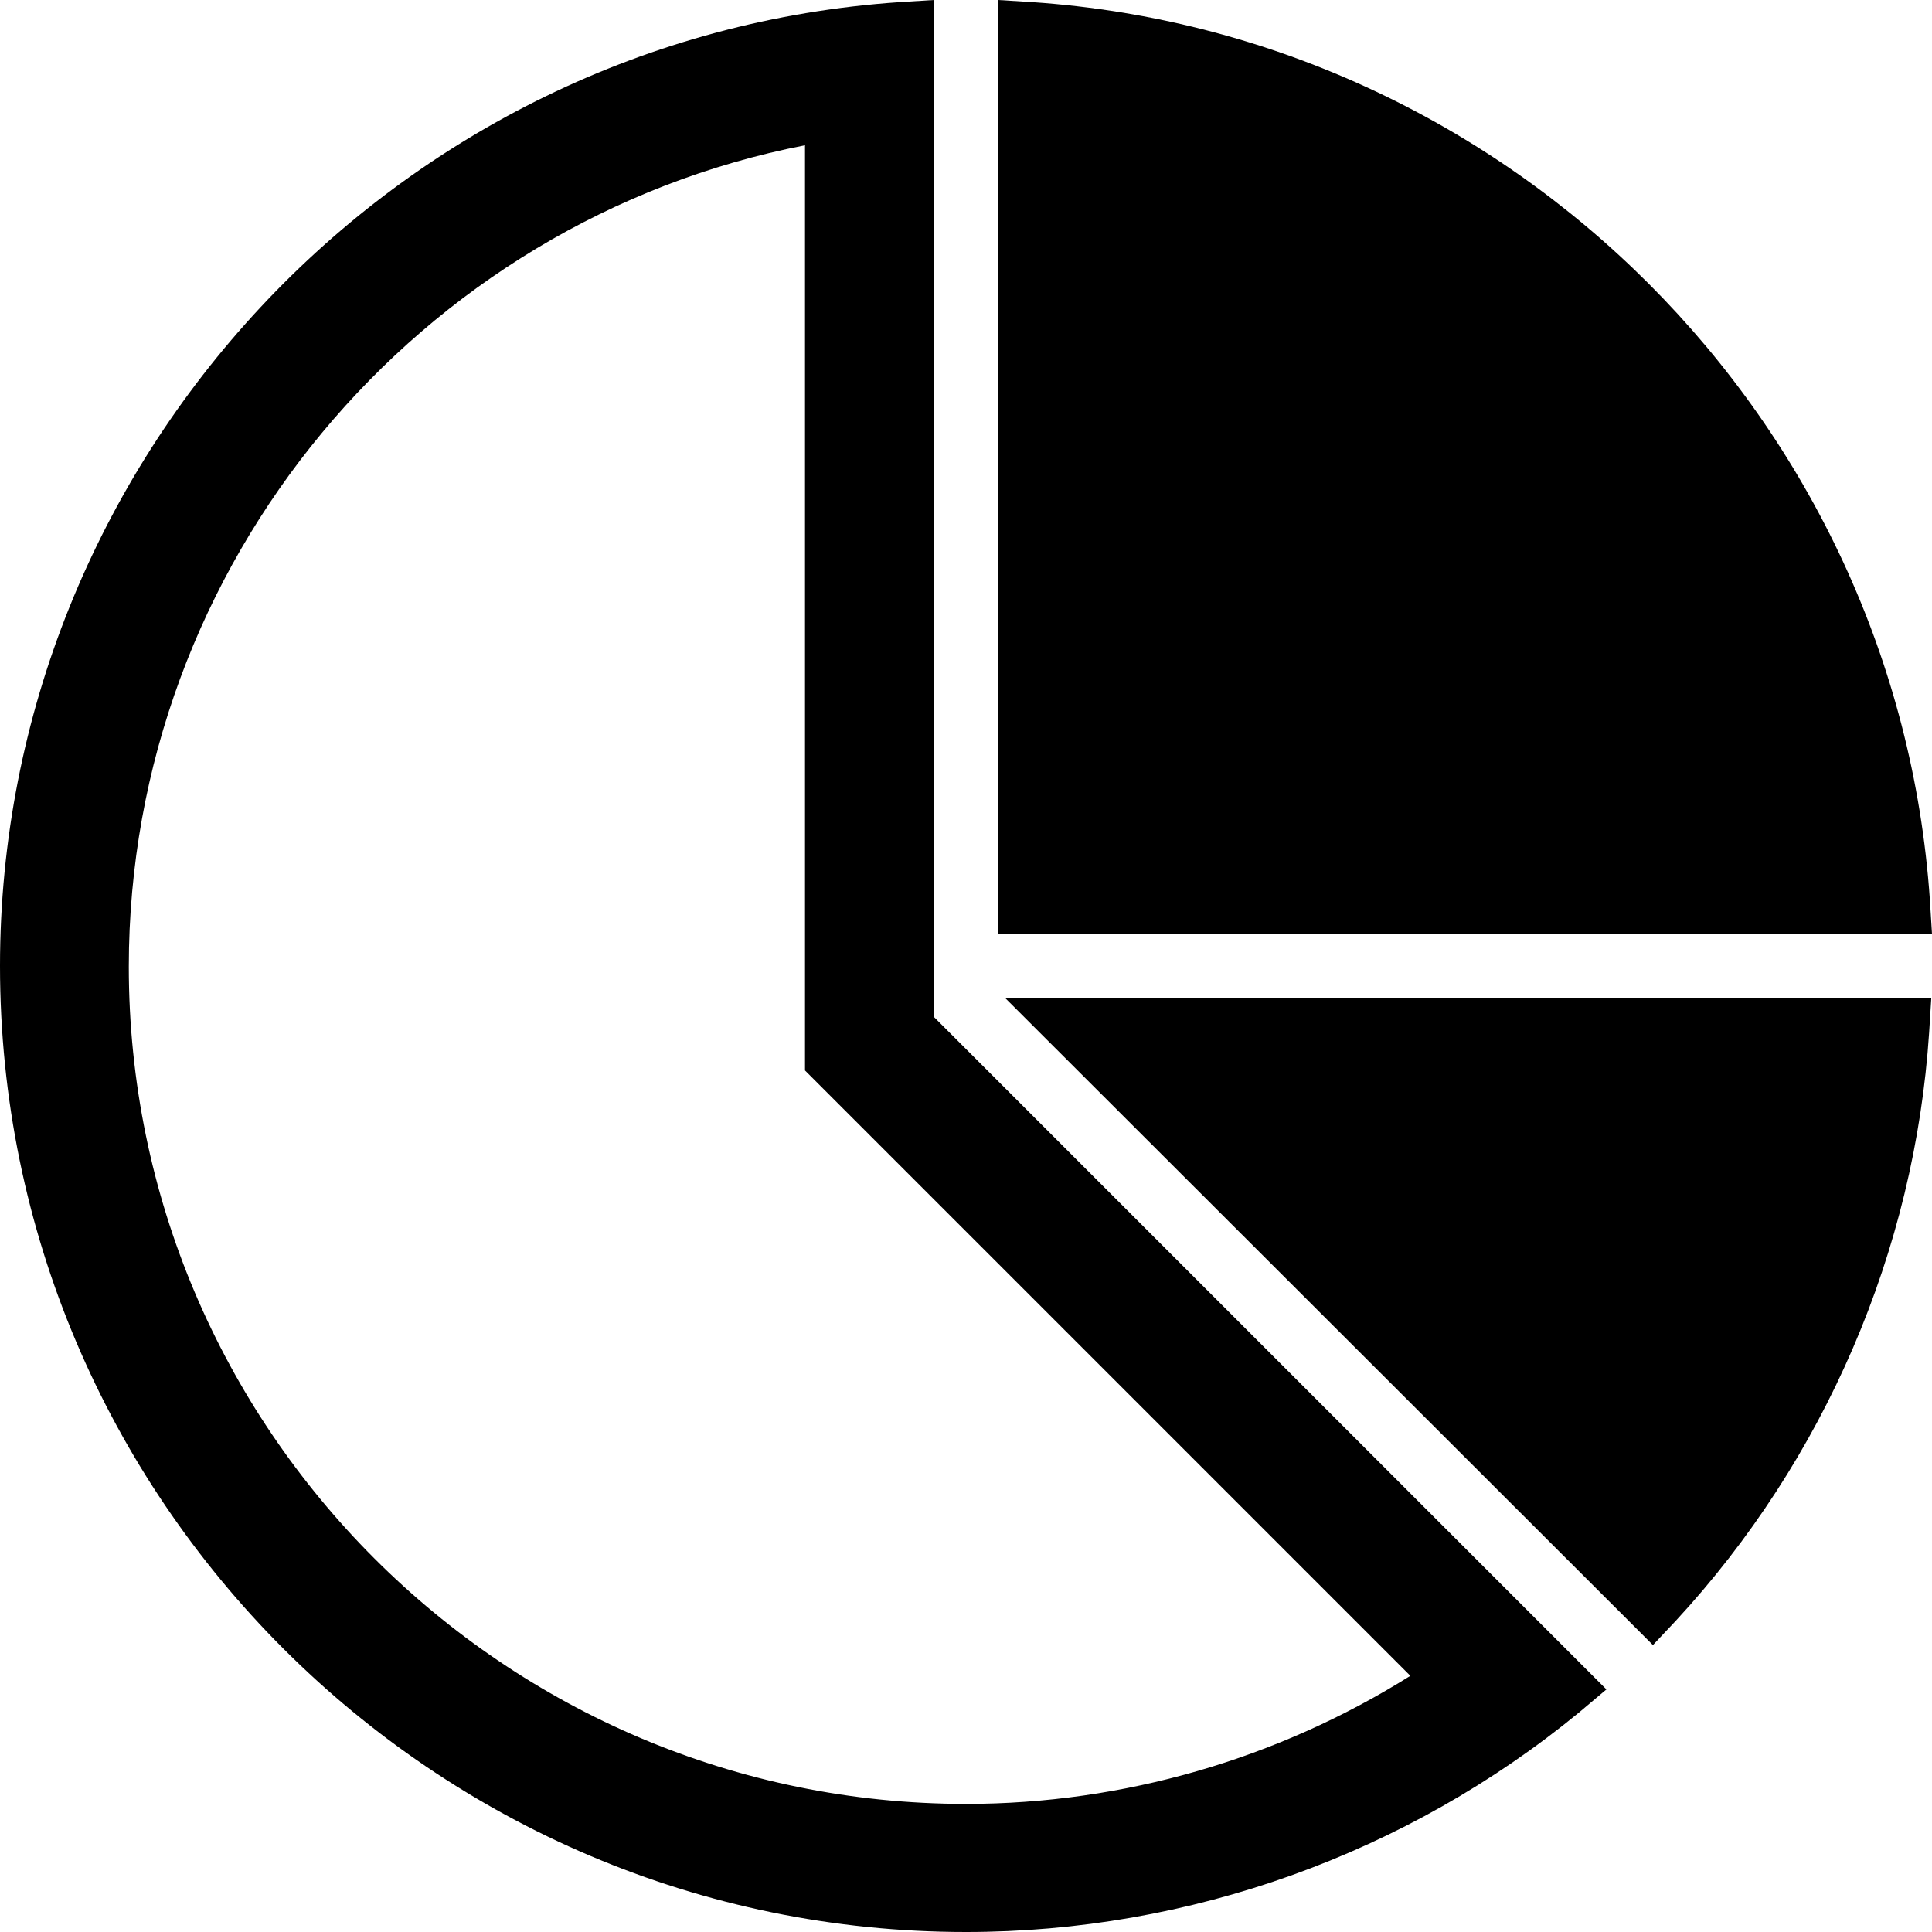
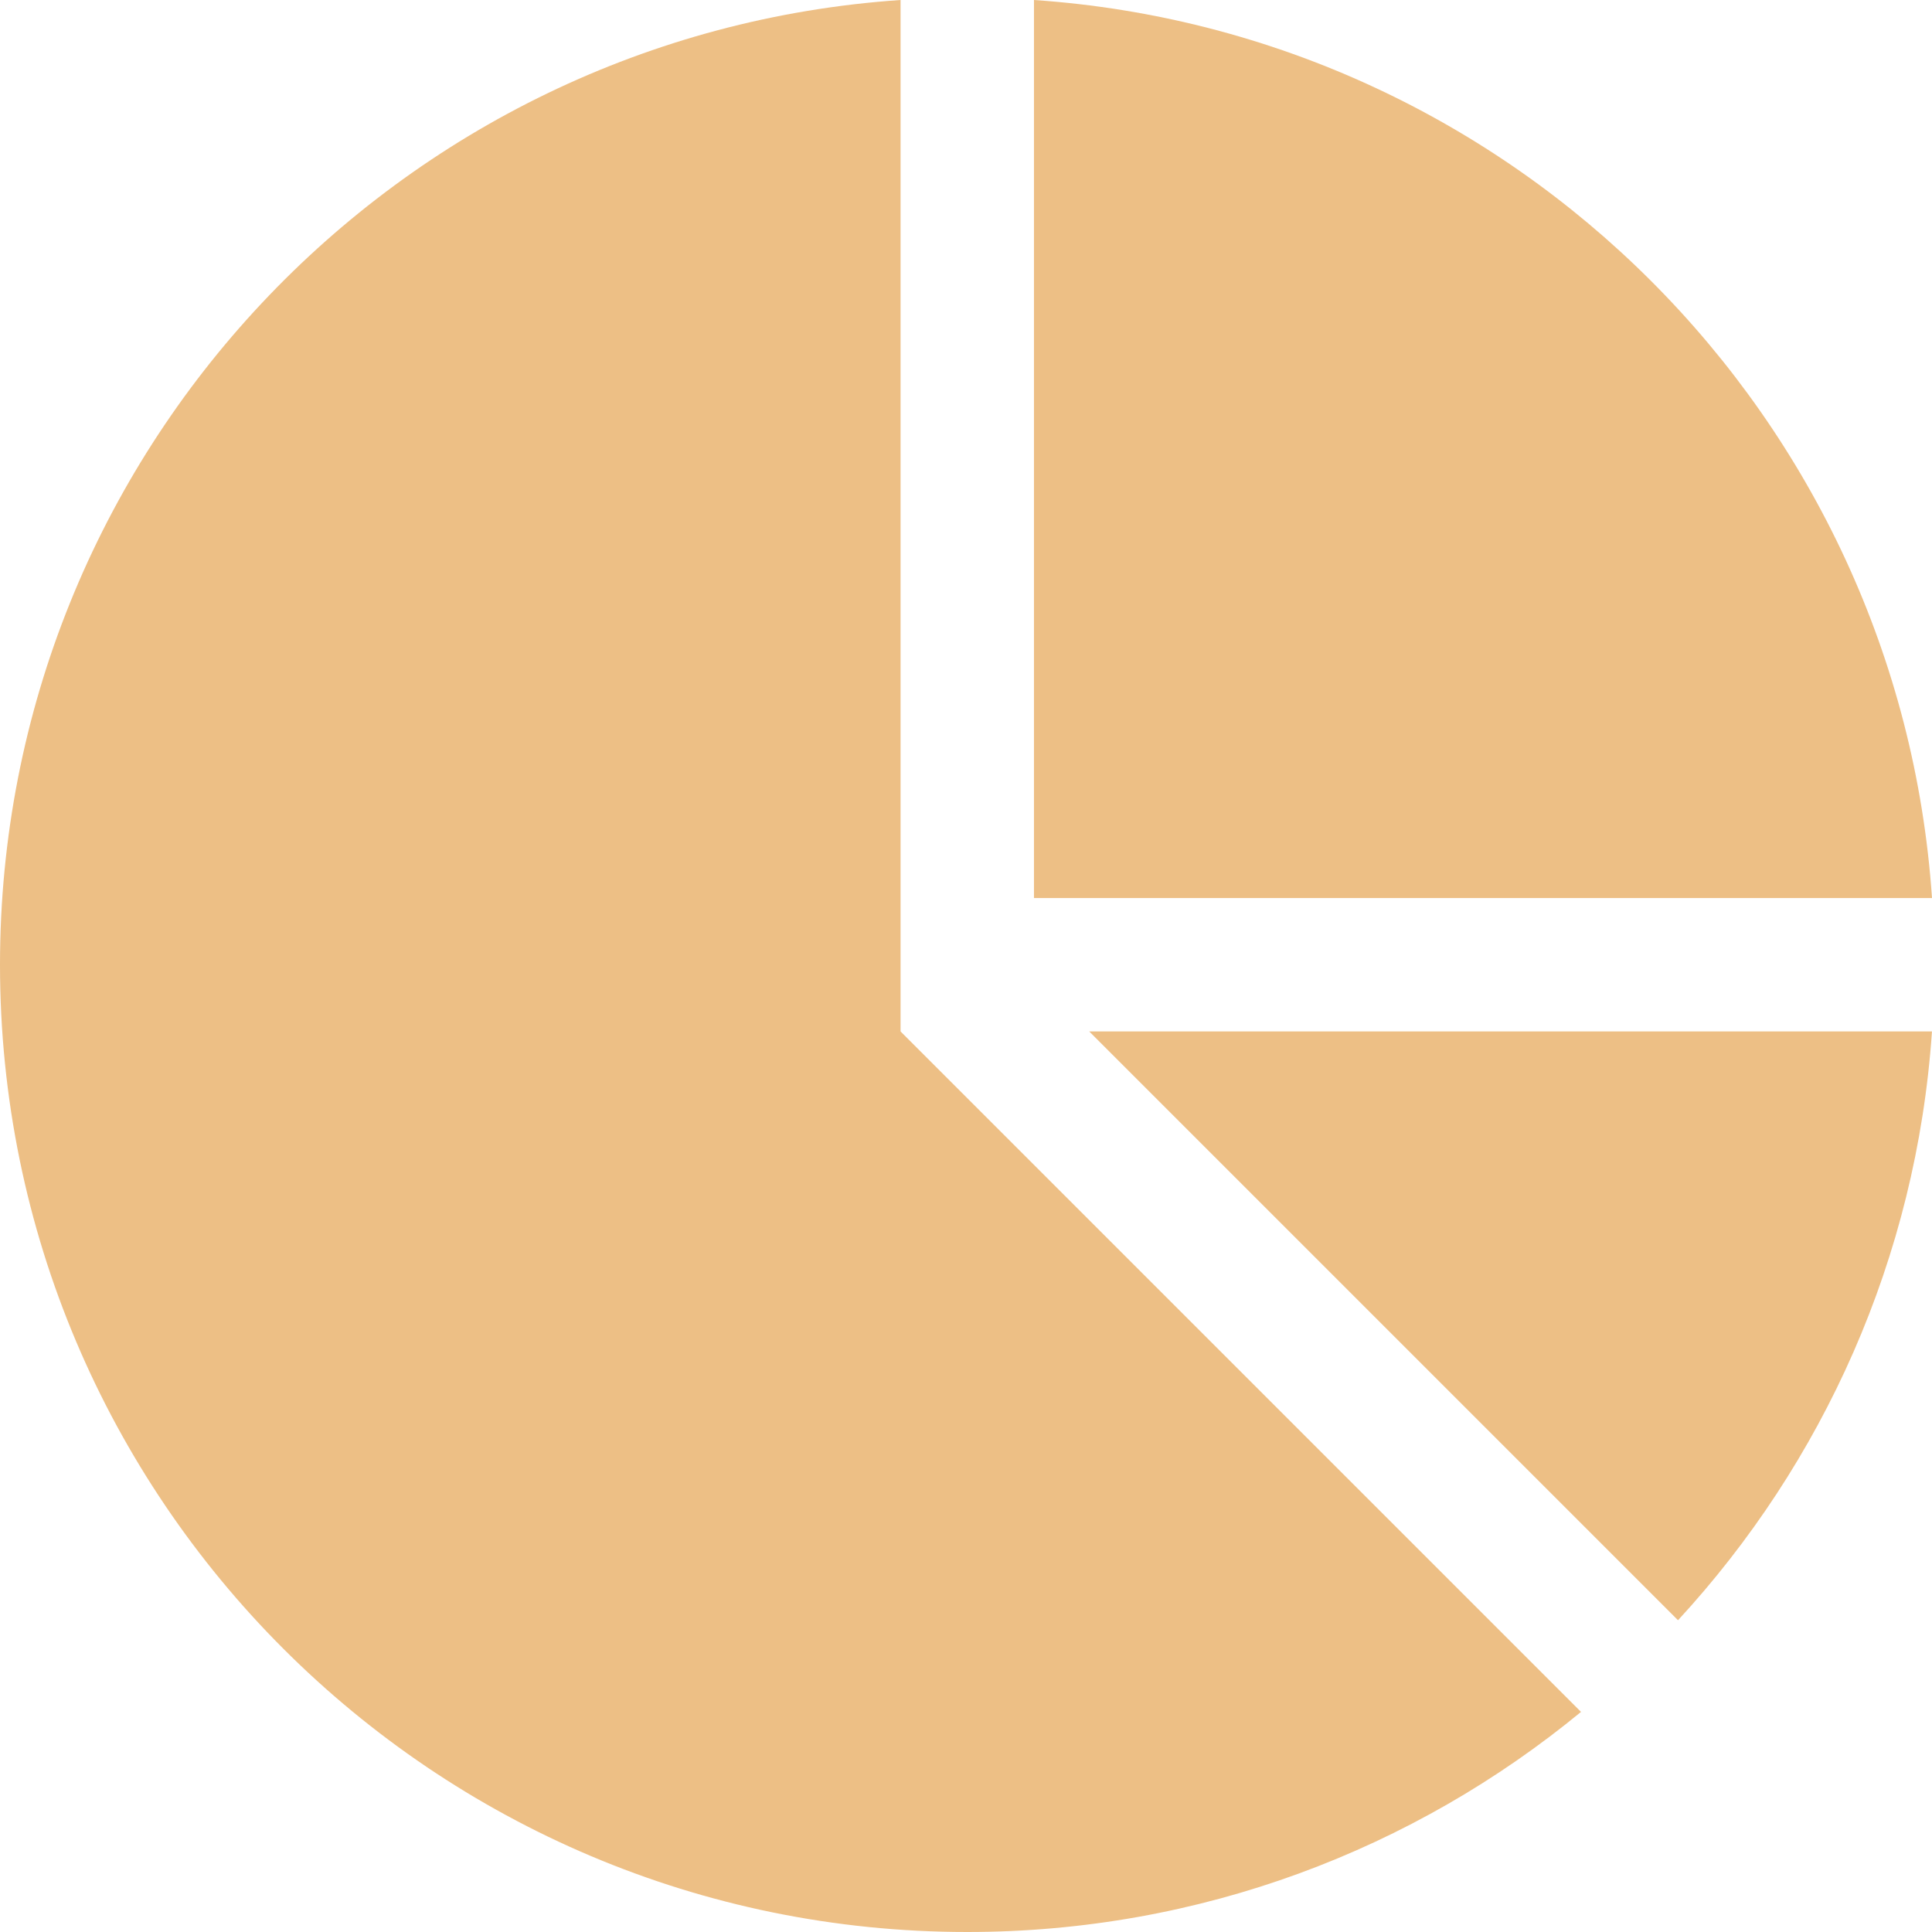
- <svg xmlns="http://www.w3.org/2000/svg" viewBox="0 0 27 27" width="27" height="27">
-   <defs>
-     <clipPath clipPathUnits="userSpaceOnUse" id="cp1">
-       <path d="M0,27h27v-27h-27z" />
-     </clipPath>
-   </defs>
-   <style>
- 		tspan { white-space:pre }
- 		.shp0 { fill: #000000 }
- 	</style>
-   <g id="Mask Group 2" clip-path="url(#cp1)">
-     <g id="pie-chart">
-       <path id="Path 4" class="shp0" d="M26.97,12.57c-0.46,-6.69 -5.84,-12.08 -12.54,-12.54l-0.48,-0.03v13.05h13.05z" />
-       <path id="Path 5" class="shp0" d="M23.1,22.99l0.32,-0.34c2.08,-2.25 3.34,-5.17 3.54,-8.22l0.03,-0.48h-12.94z" />
-       <path id="Path 6" class="shp0" d="M11.25,2.02v12.94l0.53,0.53l7.93,7.93c-1.85,1.16 -4.01,1.79 -6.21,1.79c-6.45,0 -11.7,-5.25 -11.7,-11.7c0,-5.64 4.05,-10.43 9.45,-11.48zM13.05,0l-0.48,0.03c-7.05,0.48 -12.57,6.4 -12.57,13.47c0,7.44 6.06,13.5 13.5,13.5c3.12,0 6.16,-1.09 8.57,-3.07l0.38,-0.32l-9.4,-9.4z" />
-     </g>
+ <svg xmlns="http://www.w3.org/2000/svg" version="1.1" id="Capa_1" x="0px" y="0px" viewBox="0 0 57.924 57.924" style="enable-background:new 0 0 57.924 57.924;" xml:space="preserve" width="27px" height="27px">
+   <g>
+     <path style="fill:#EDBF85;" d="M31,26.924h26.924C56.94,12.503,45.421,0.983,31,0V26.924z" />
+     <path style="fill:#EDBF85;" d="M50.309,48.577c4.343-4.71,7.151-10.858,7.614-17.653H32.656L50.309,48.577z" />
+     <path style="fill:#EDBF85;" d="M27,30.924V0C11.918,1.028,0,13.58,0,28.924c0,16.016,12.984,29,29,29   c6.99,0,13.396-2.479,18.401-6.599L27,30.924z" />
  </g>
+   <g>
+ </g>
+   <g>
+ </g>
+   <g>
+ </g>
+   <g>
+ </g>
+   <g>
+ </g>
+   <g>
+ </g>
+   <g>
+ </g>
+   <g>
+ </g>
+   <g>
+ </g>
+   <g>
+ </g>
+   <g>
+ </g>
+   <g>
+ </g>
+   <g>
+ </g>
+   <g>
+ </g>
+   <g>
+ </g>
</svg>
